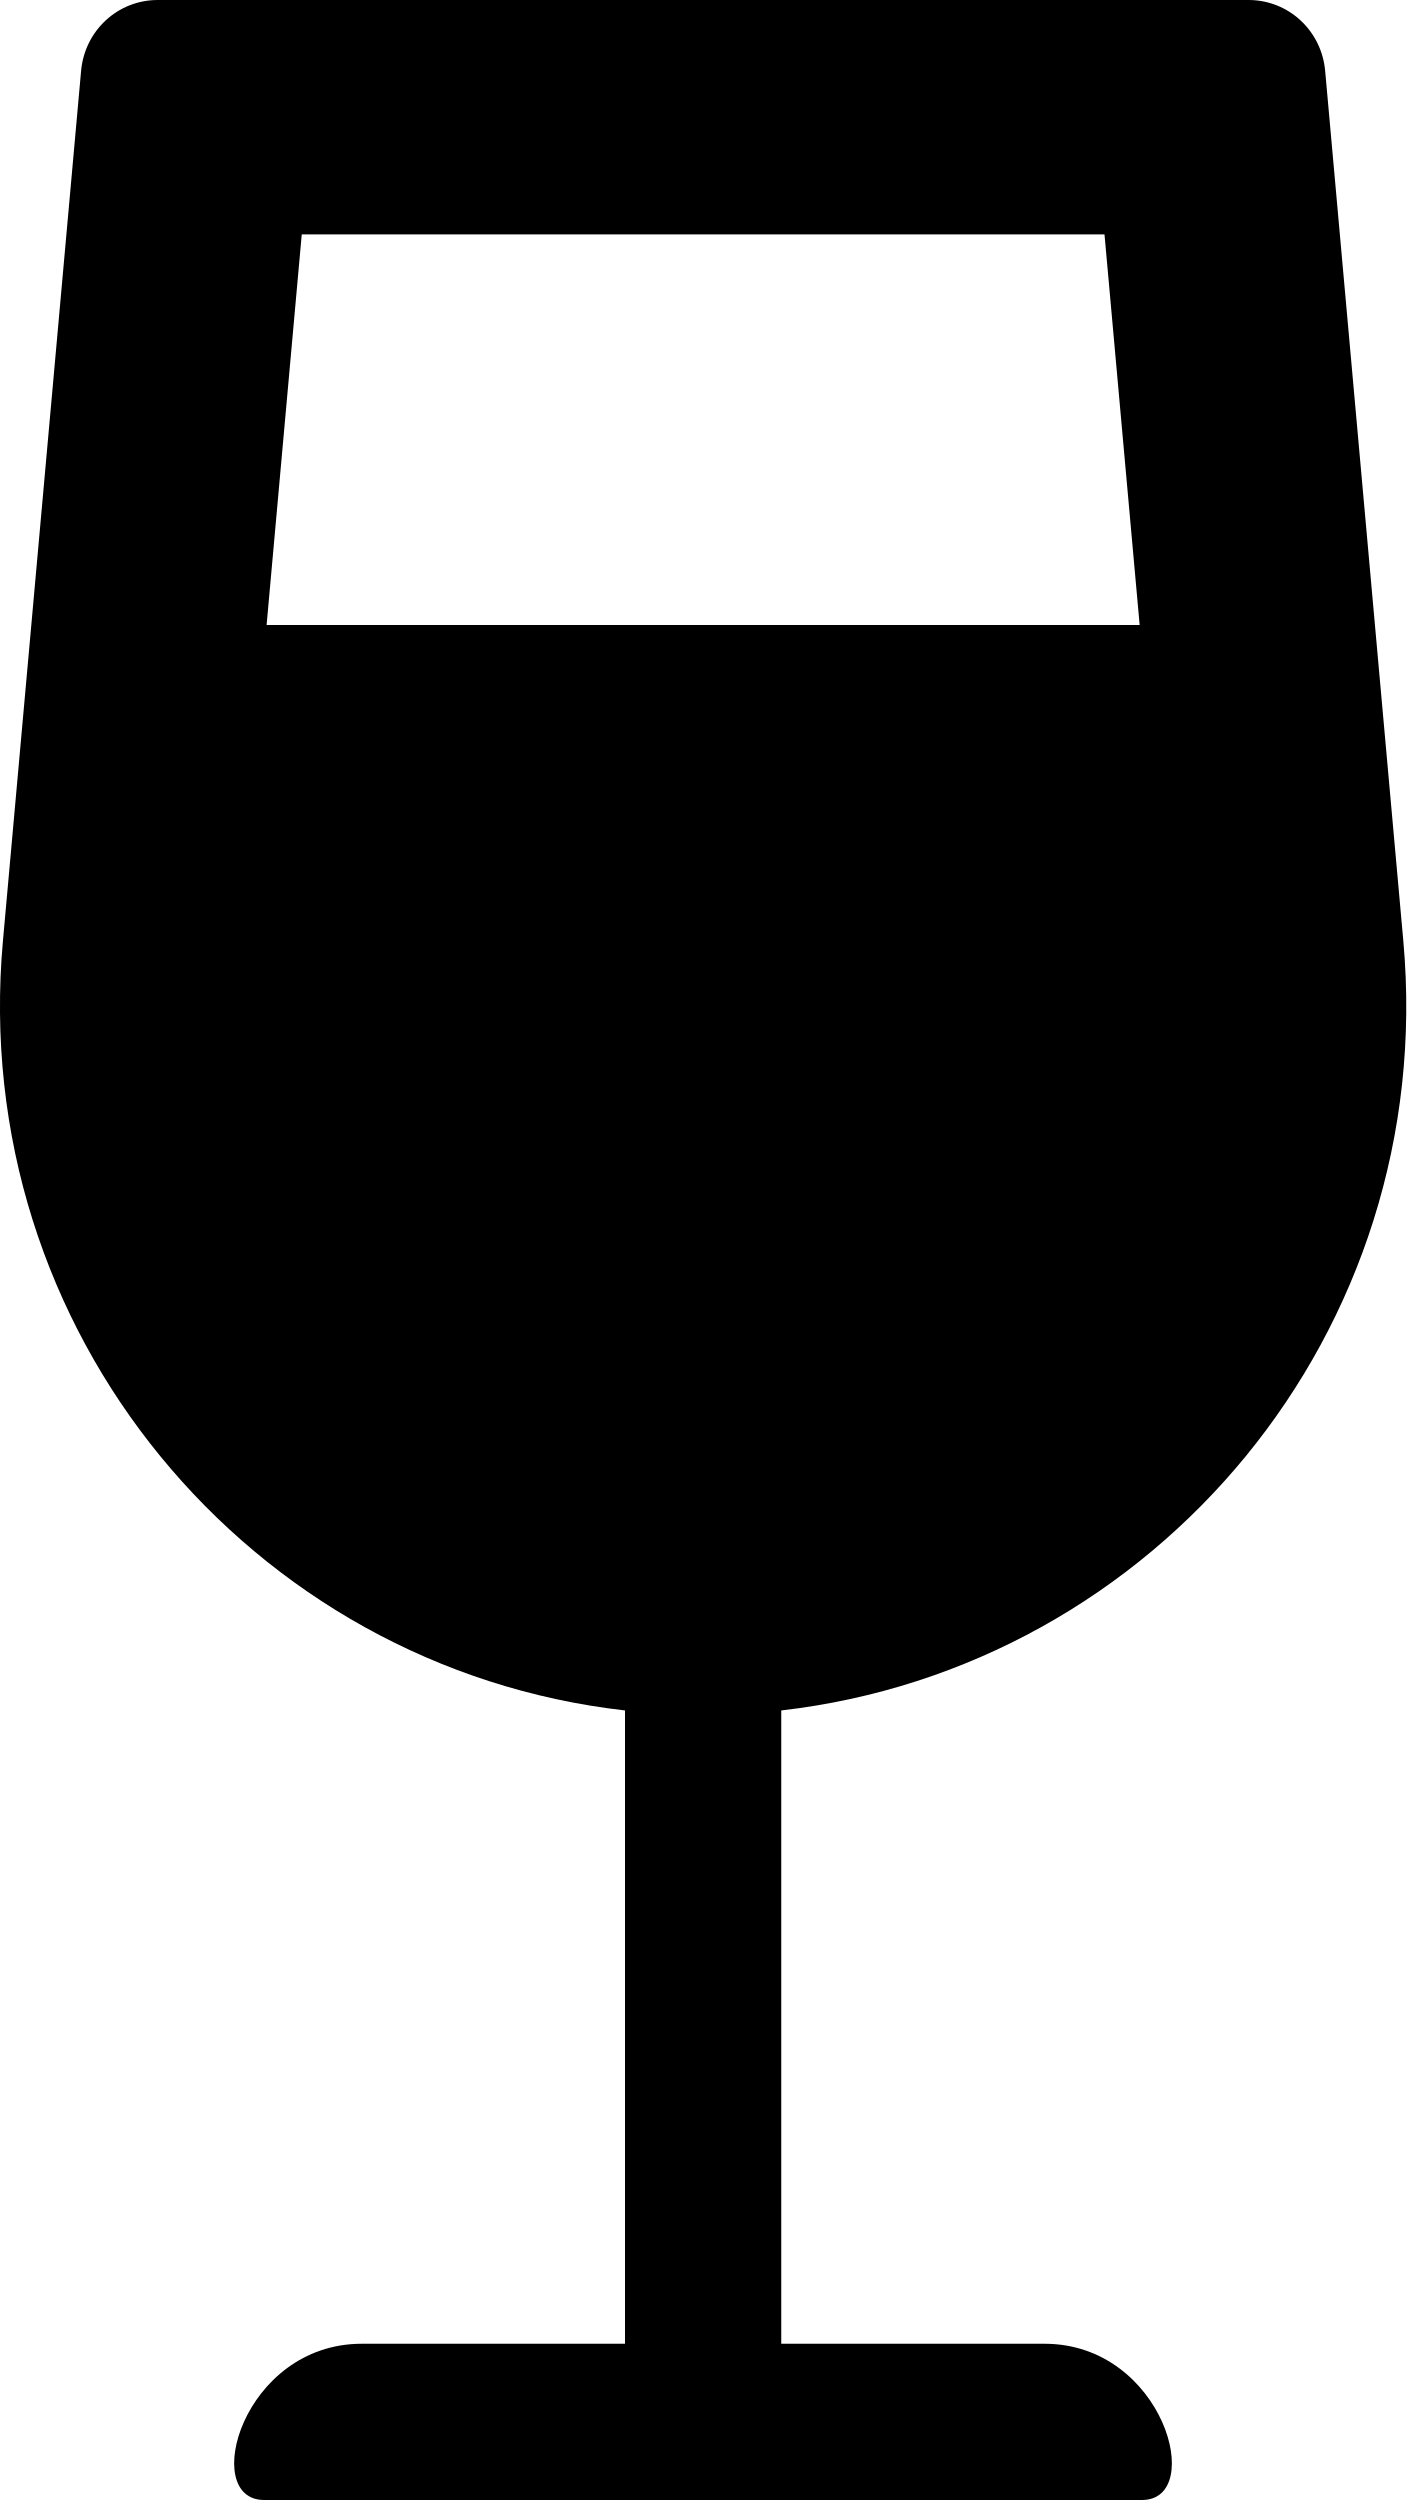
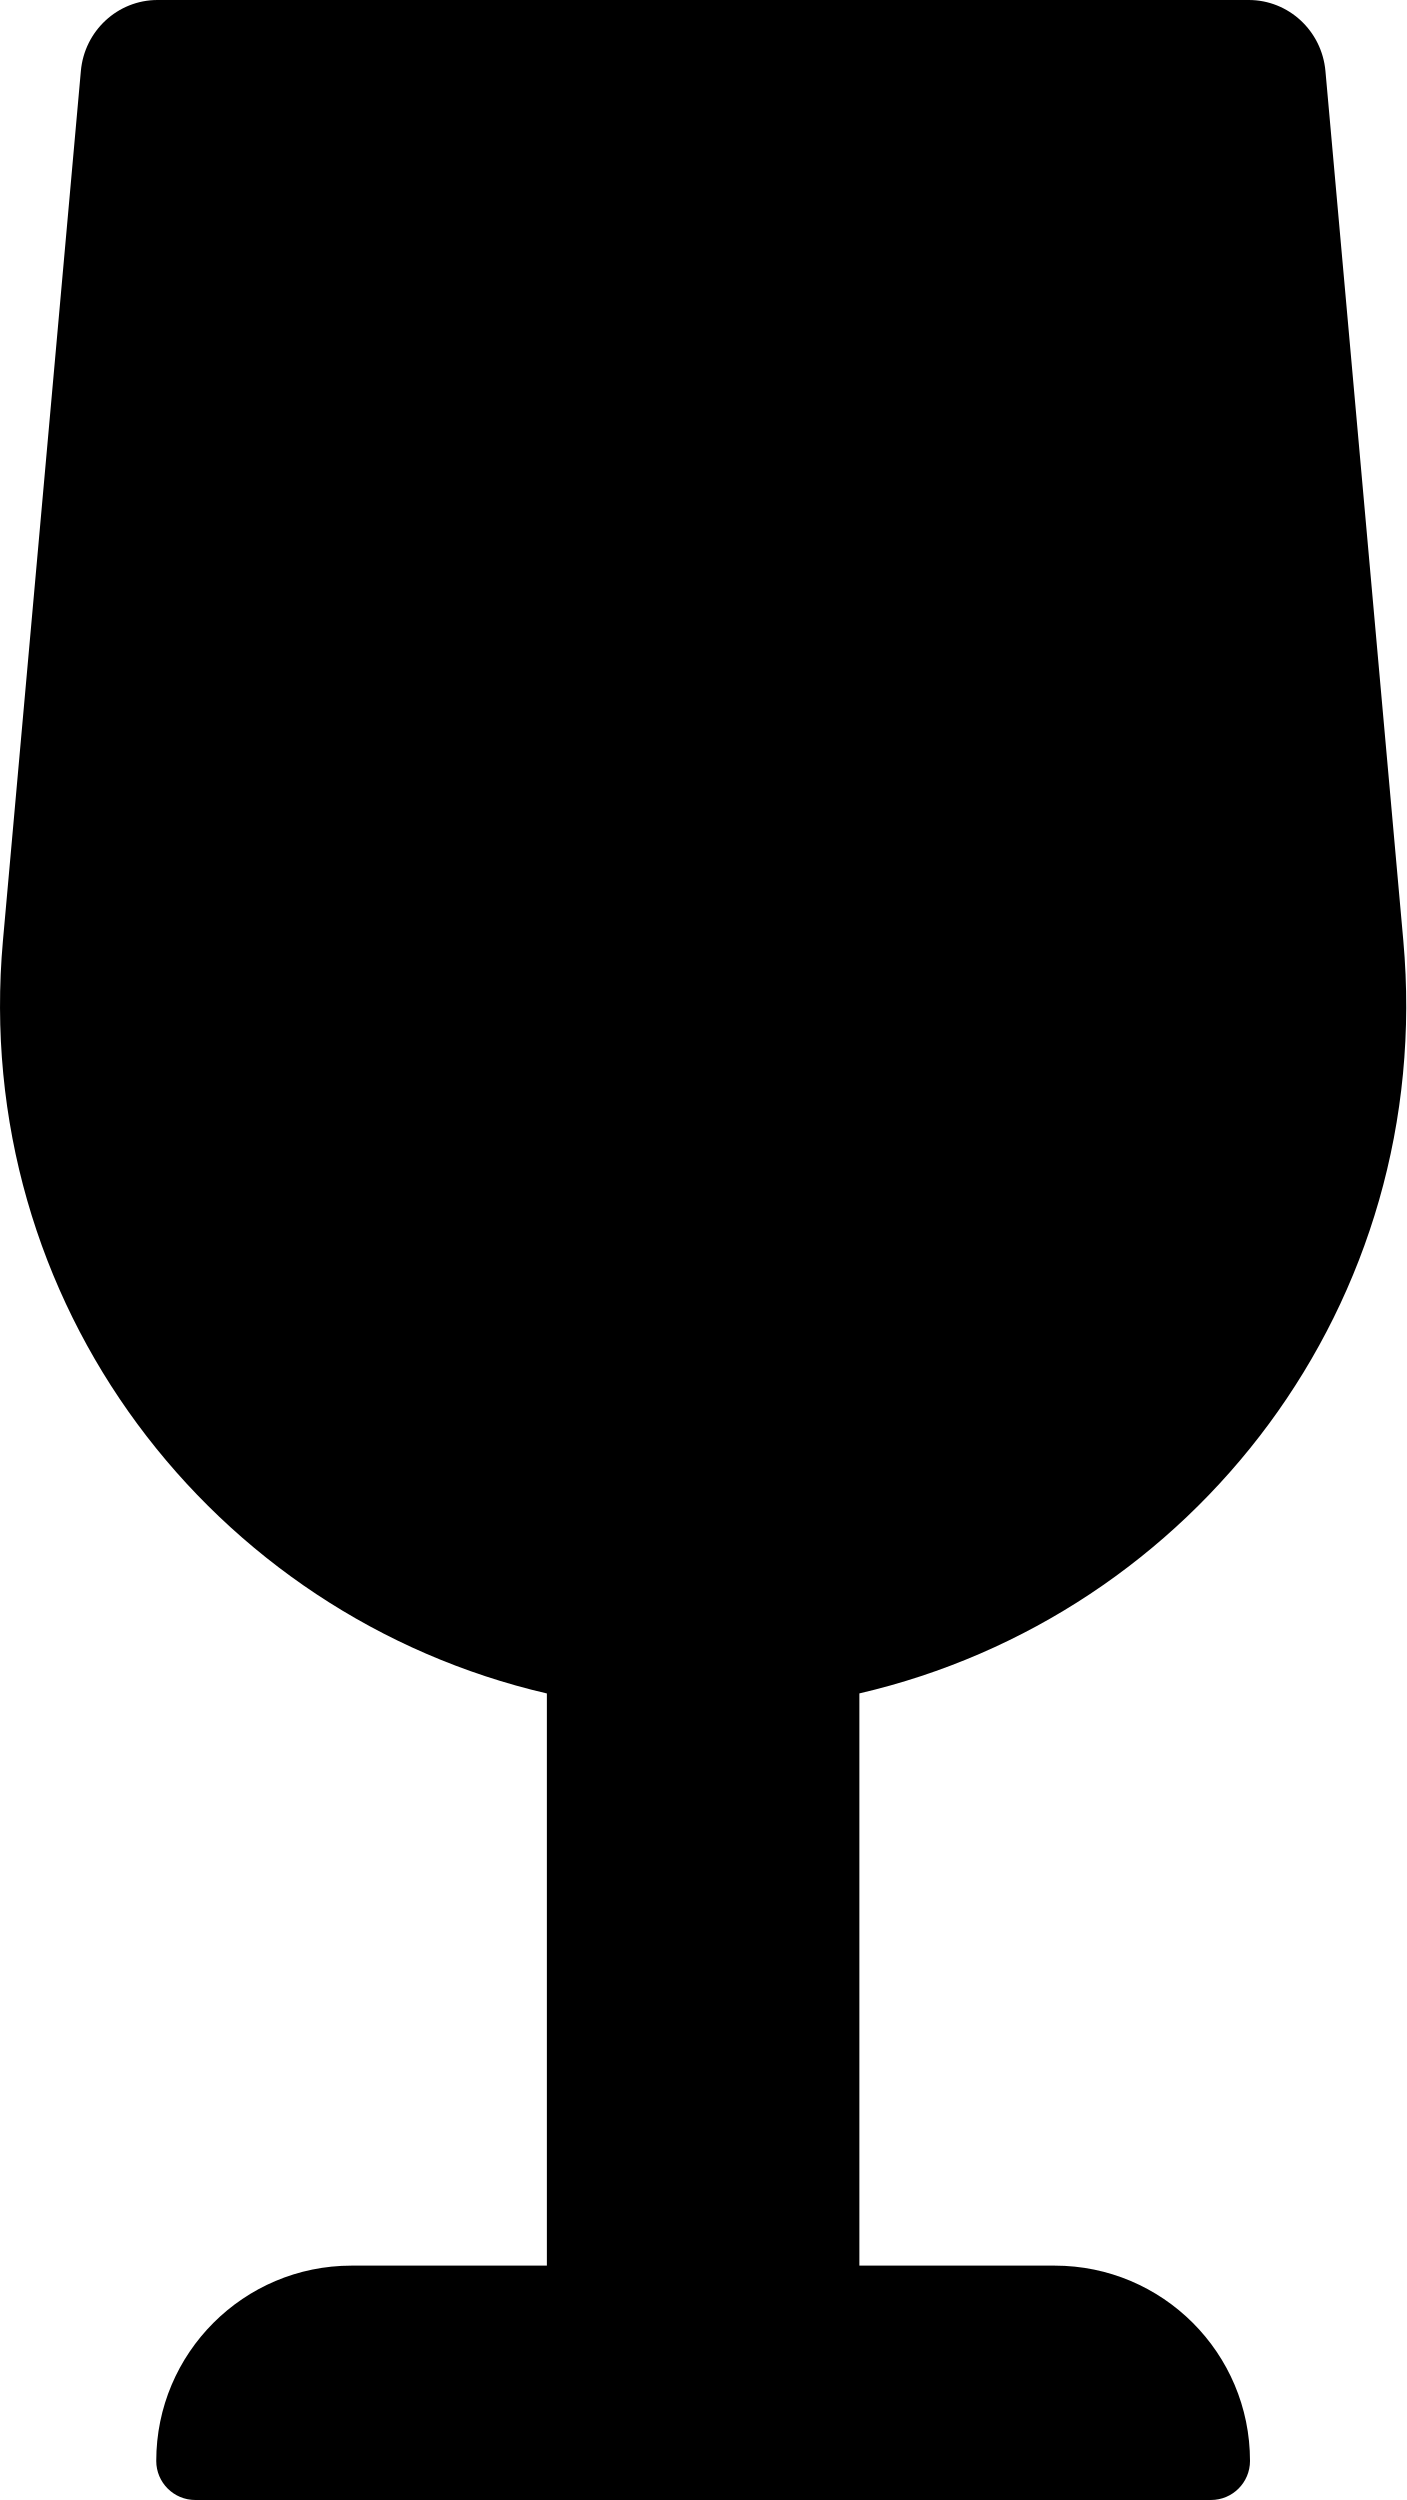
<svg xmlns="http://www.w3.org/2000/svg" viewBox="0 0 288 512">
-   <path d="M287.4 192.7l-16-178.1C270.7 6.3 263.9 0 255.7 0H32.3c-8.2 0-15 6.3-15.7 14.6L.6 192.7c-7.2 80 50.7 148.9 127.4 157.6V480H74.1c-24.5 0-33.2 32-20 32h179.8c13.1 0 4.5-32-20-32H160V350.3c76.7-8.8 134.6-77.6 127.4-157.6zM226.2 48l7.2 80H54.6l7.2-80h164.4z" />
+   <path d="M216 464h-40V346.81c68.47-15.89 118.05-79.91 111.4-154.16l-15.95-178.1C270.71 6.31 263.9 0 255.74 0H32.26c-8.15 0-14.97 6.31-15.7 14.55L.6 192.66C-6.05 266.91 43.53 330.93 112 346.82V464H72c-22.09 0-40 17.91-40 40 0 4.42 3.58 8 8 8h208c4.42 0 8-3.58 8-8 0-22.09-17.91-40-40-40z" />
</svg>
